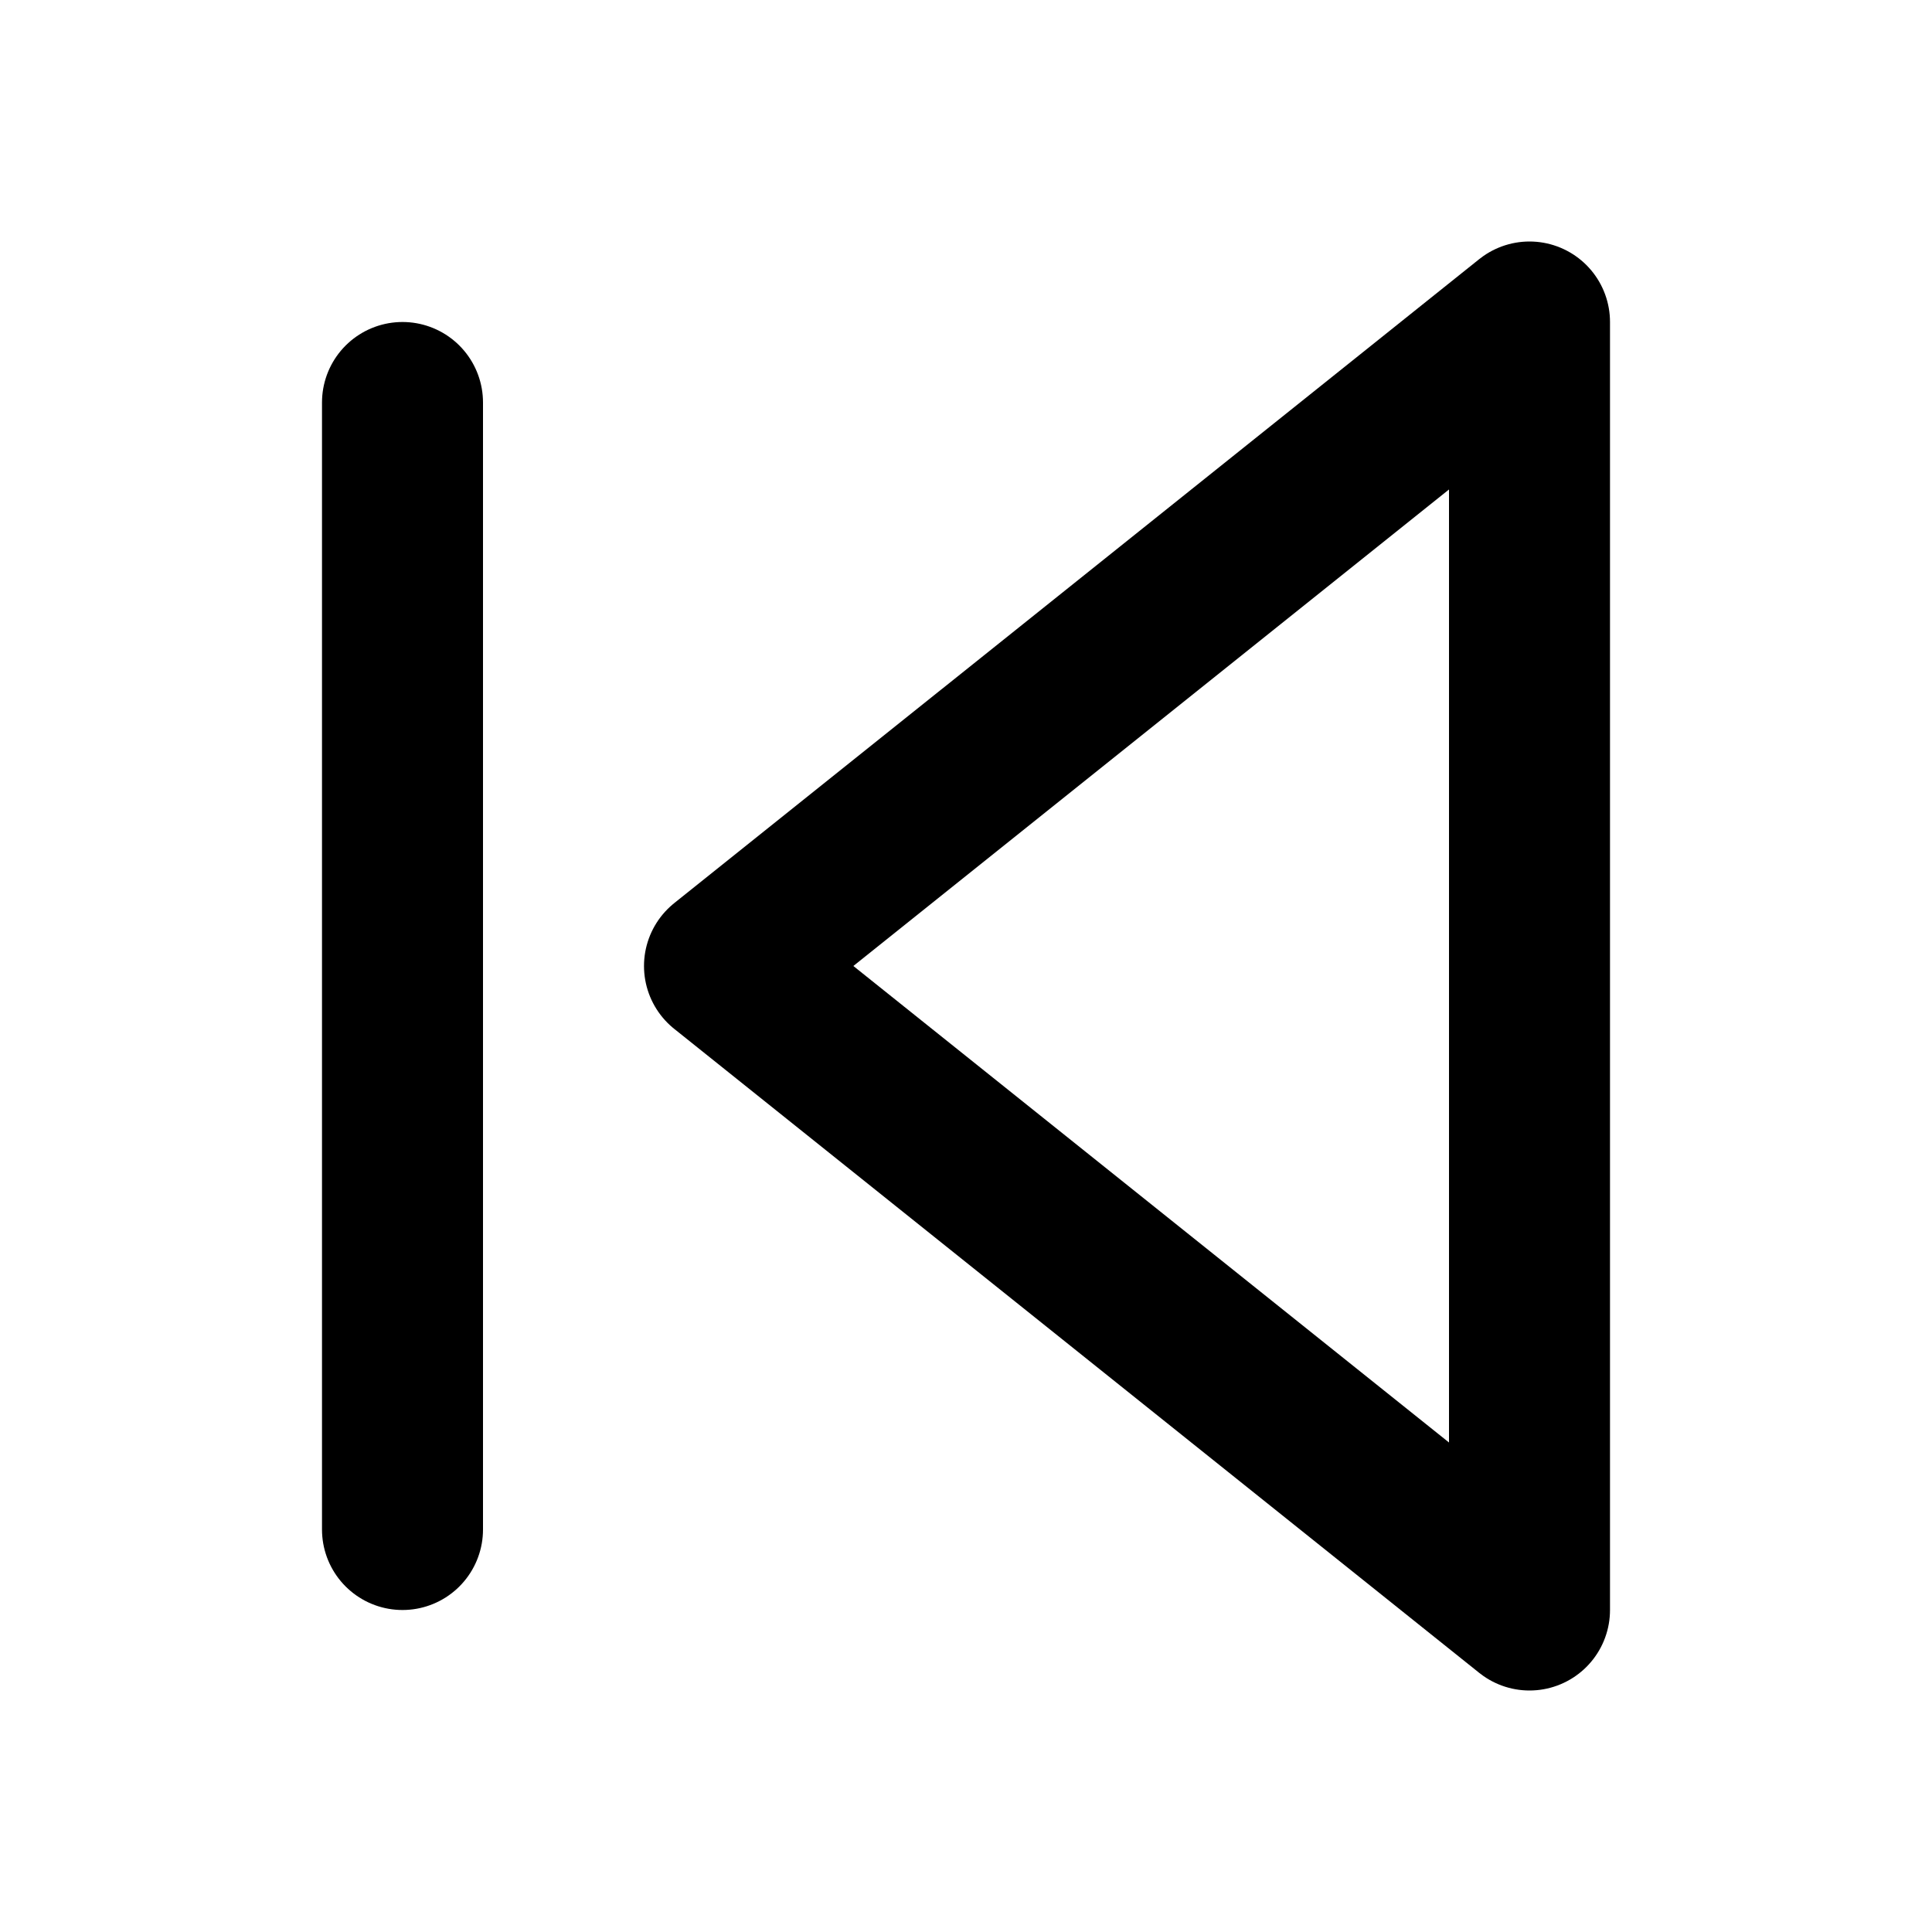
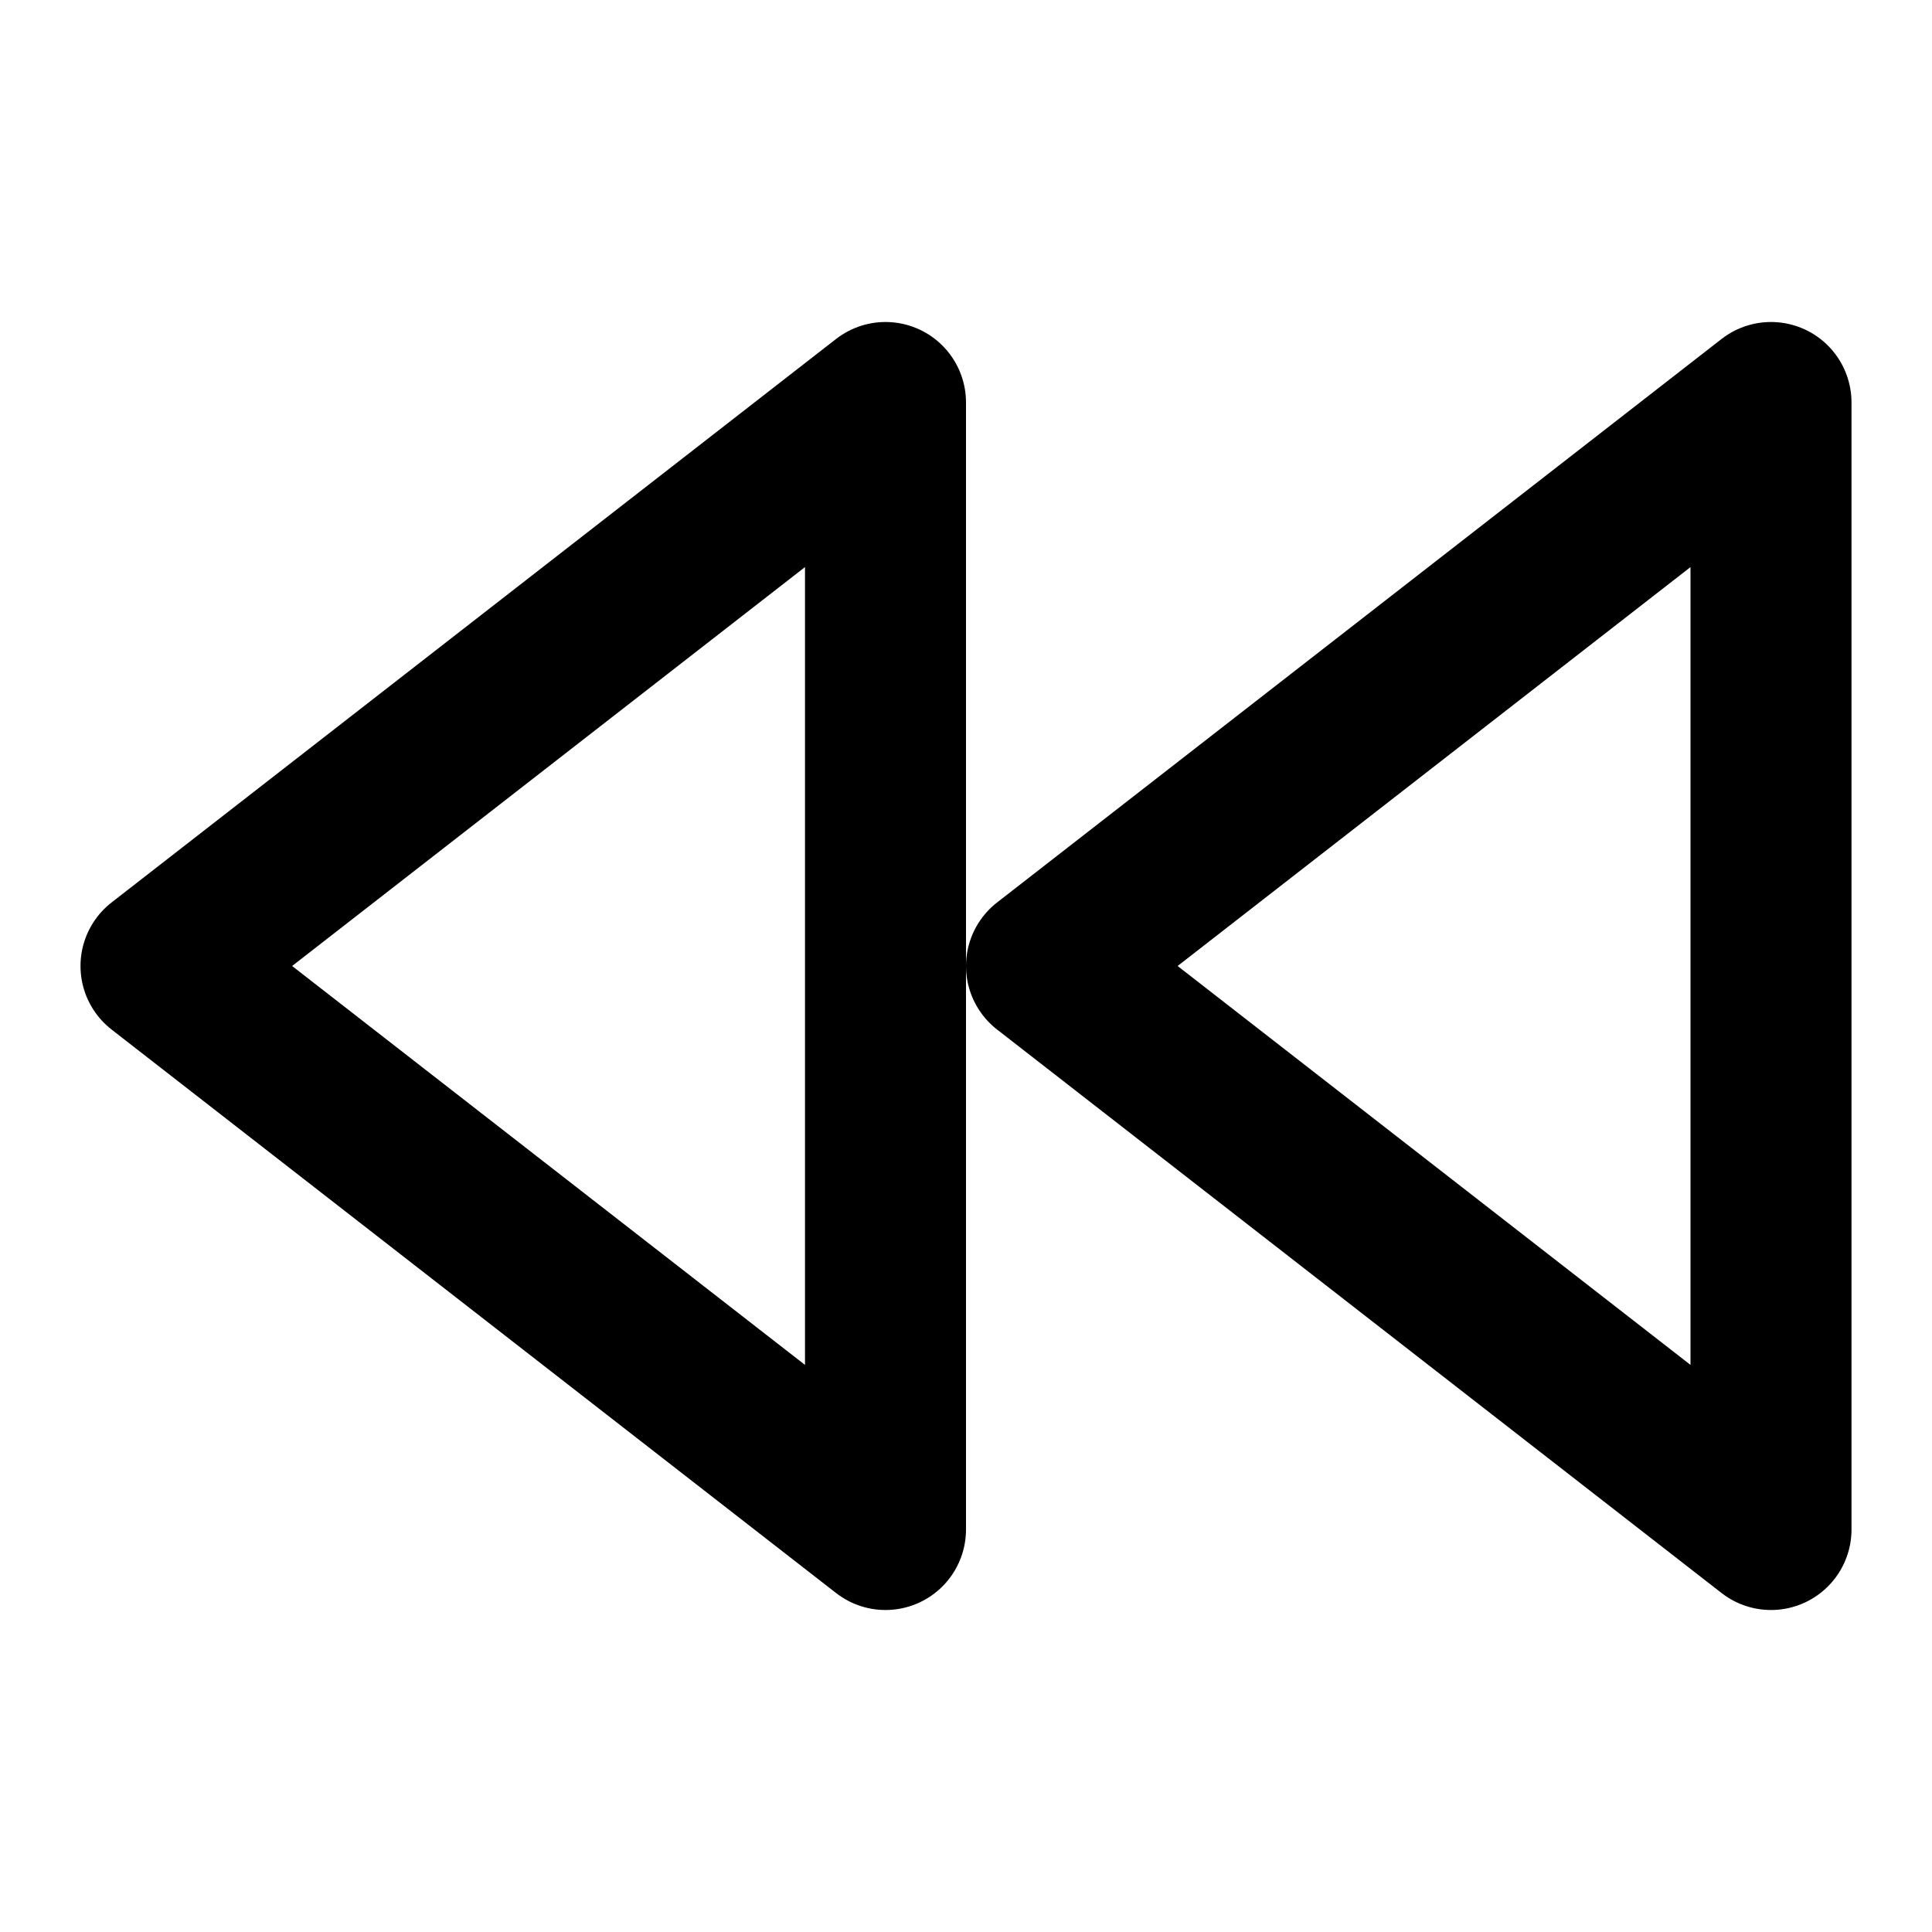
<svg xmlns="http://www.w3.org/2000/svg" viewBox="0 0 24 24" fill="none" stroke="currentColor" stroke-width="2" stroke-linecap="round" stroke-linejoin="round">
-   <polygon points="19 20 9 12 19 4 19 20" />
-   <line x1="5" y1="19" x2="5" y2="5" />
+   <polygon points="11 19 2 12 11 5 11 19" />
+   <polygon points="22 19 13 12 22 5 22 19" />
</svg>
